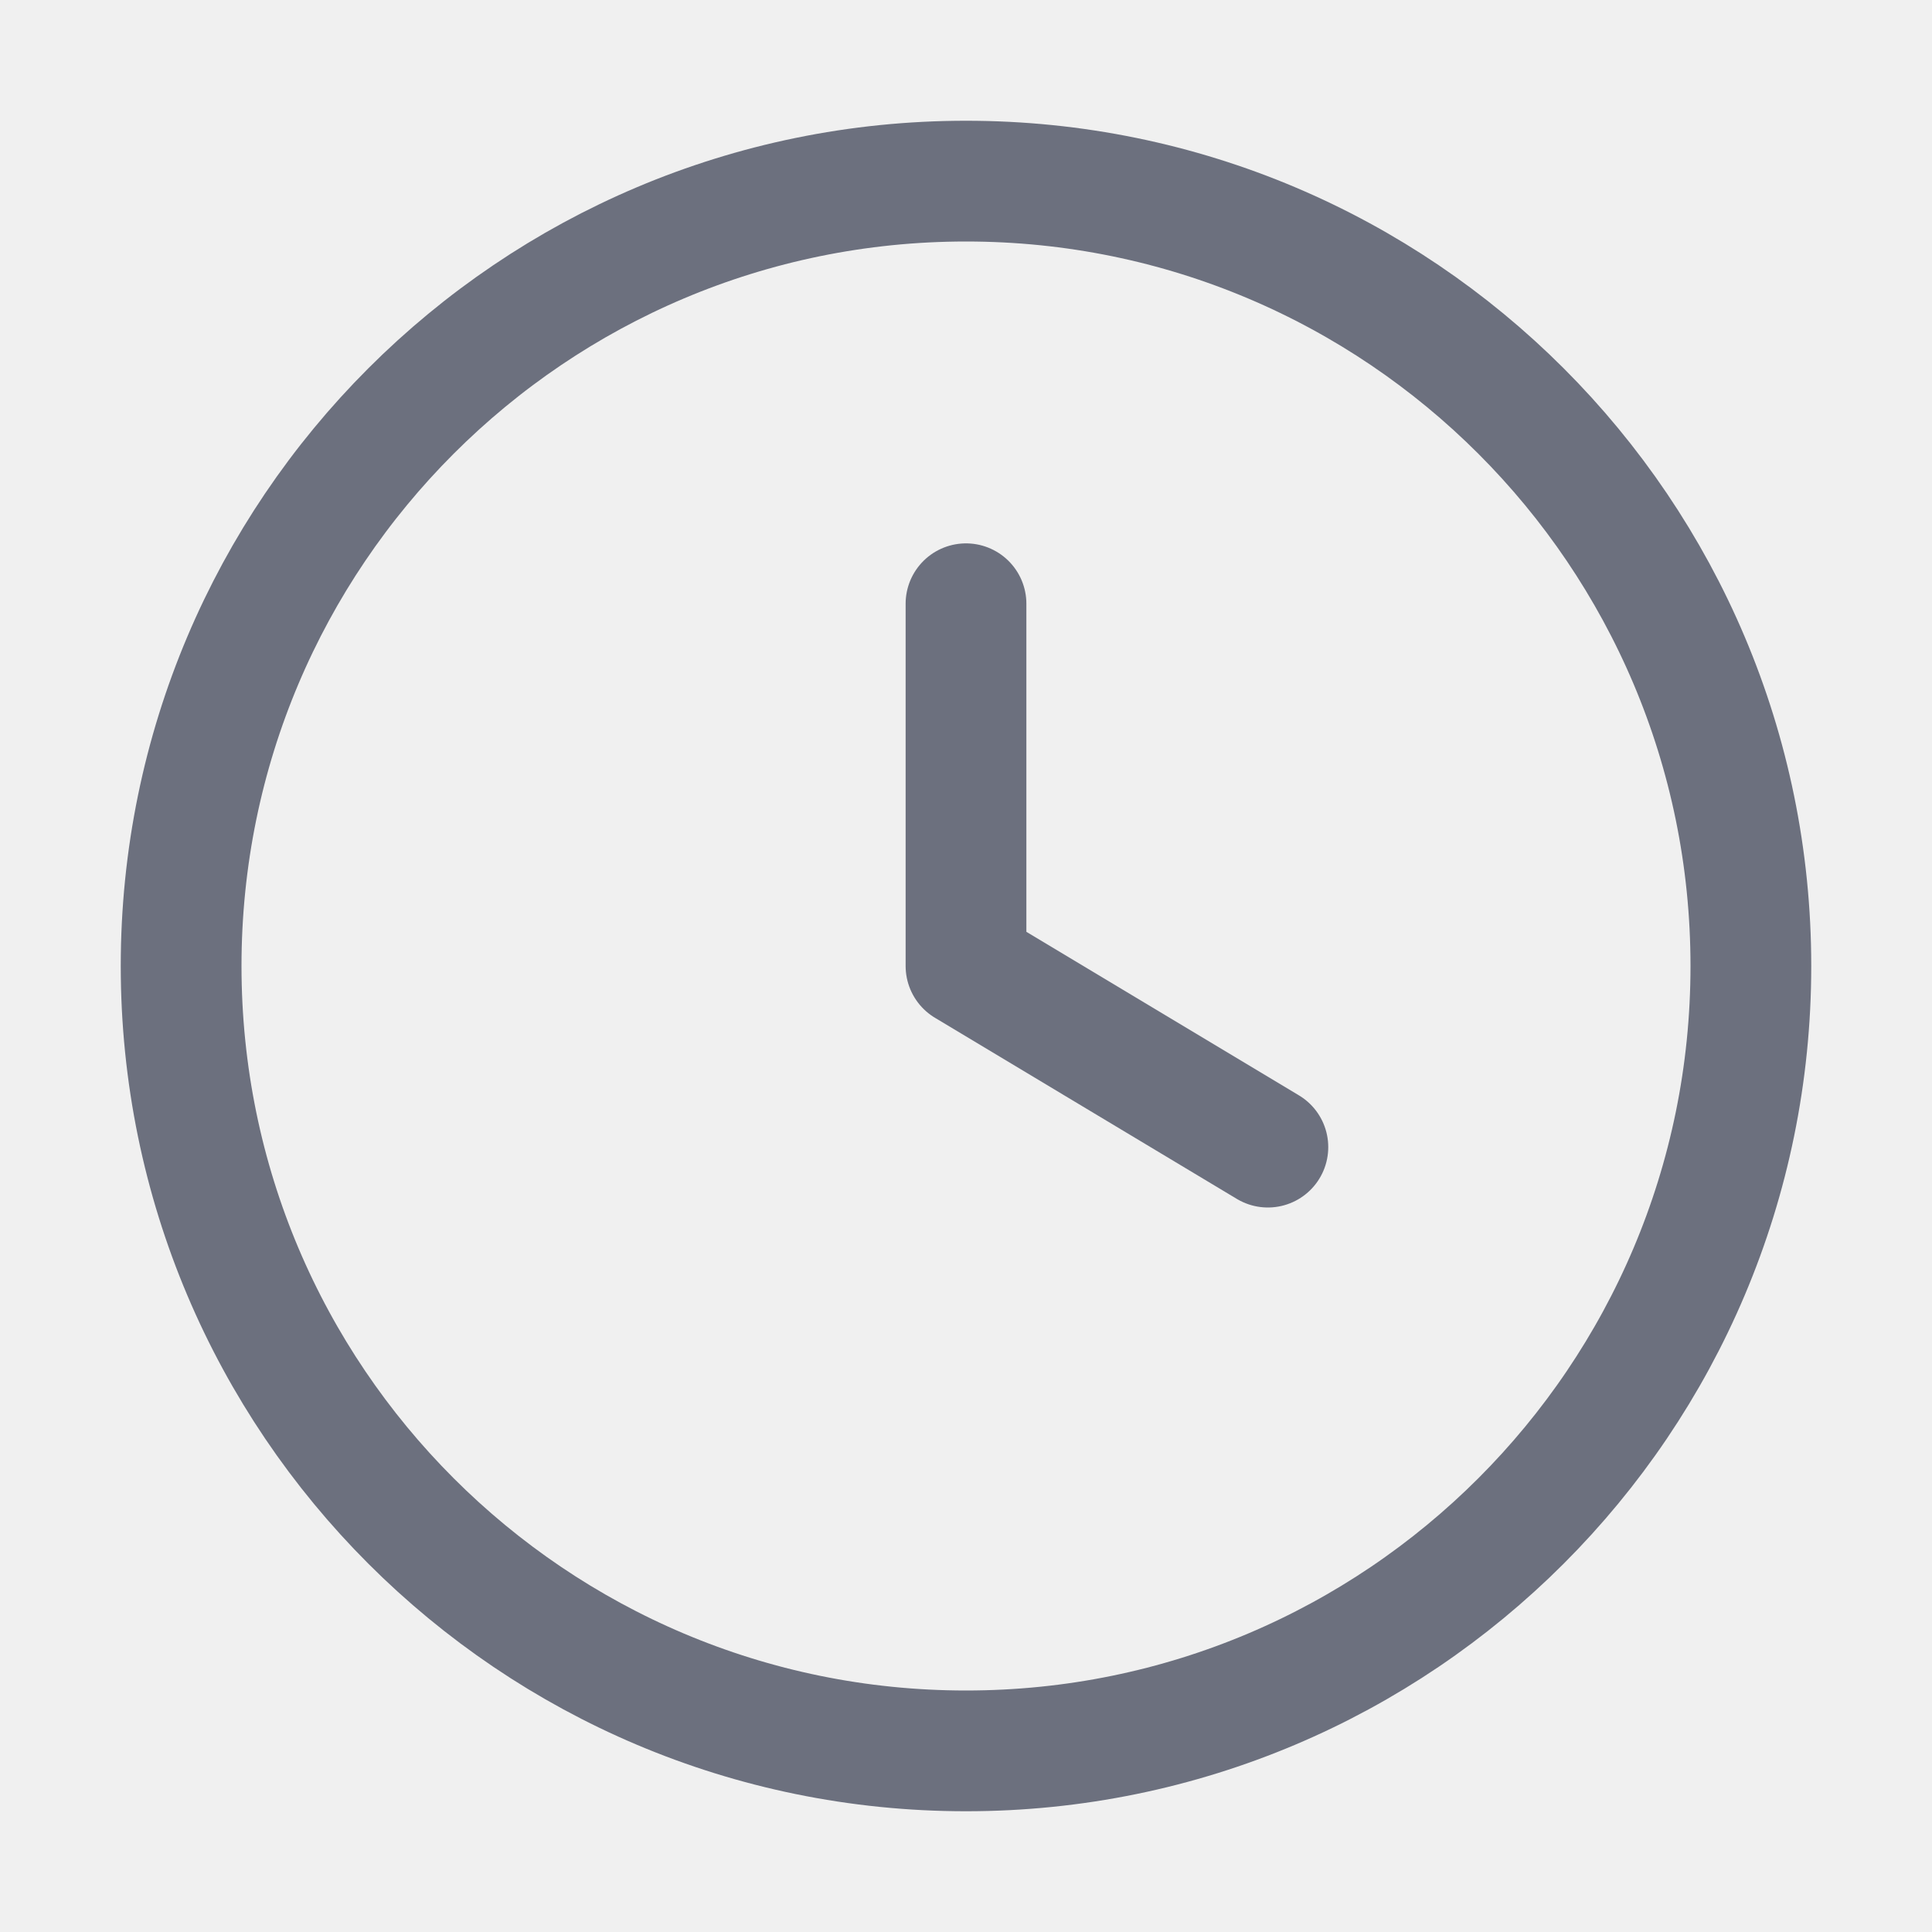
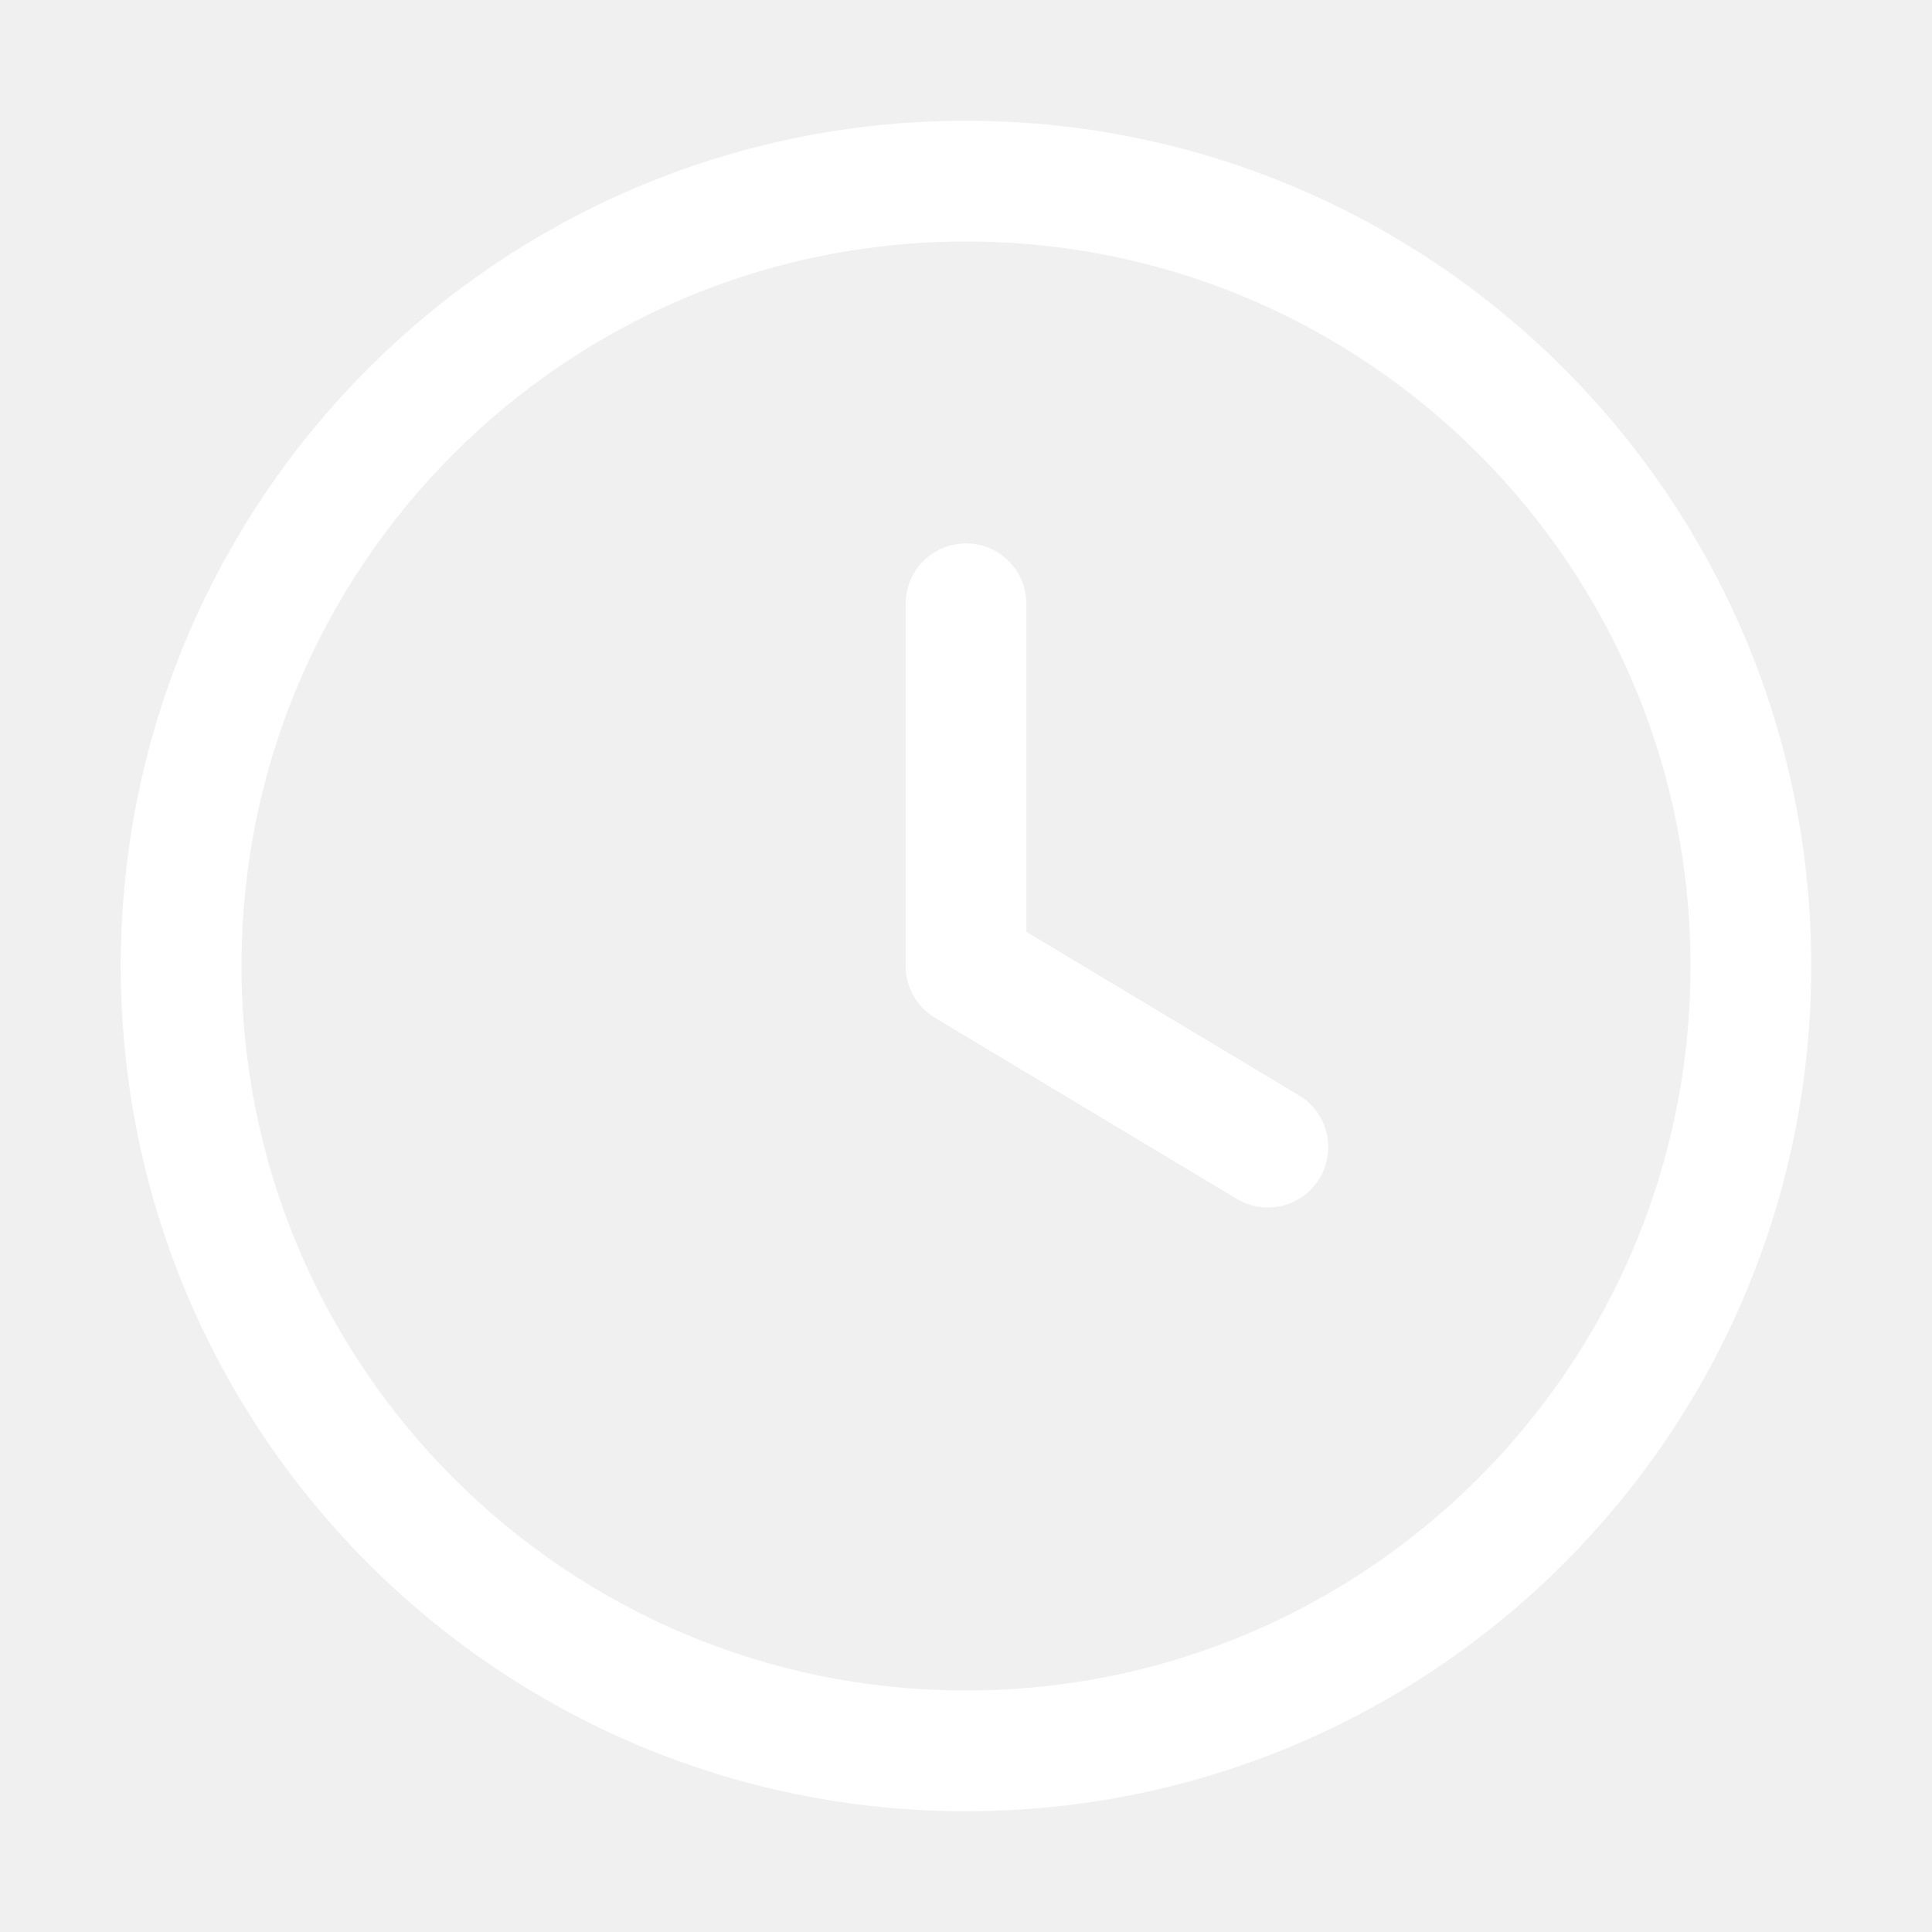
<svg xmlns="http://www.w3.org/2000/svg" width="22" height="22" viewBox="0 0 16 16" fill="none">
-   <circle cx="8" cy="8" r="6.5" stroke="#6C707E" />
-   <path d="M8 5V8L10.5 9.5" stroke="#6C707E" stroke-linecap="round" stroke-linejoin="round" />
+   <circle cx="8" cy="8" r="6.5" stroke="white" />
+   <path d="M8 5V8L10.5 9.5" stroke="white" stroke-linecap="round" stroke-linejoin="round" />
</svg>
